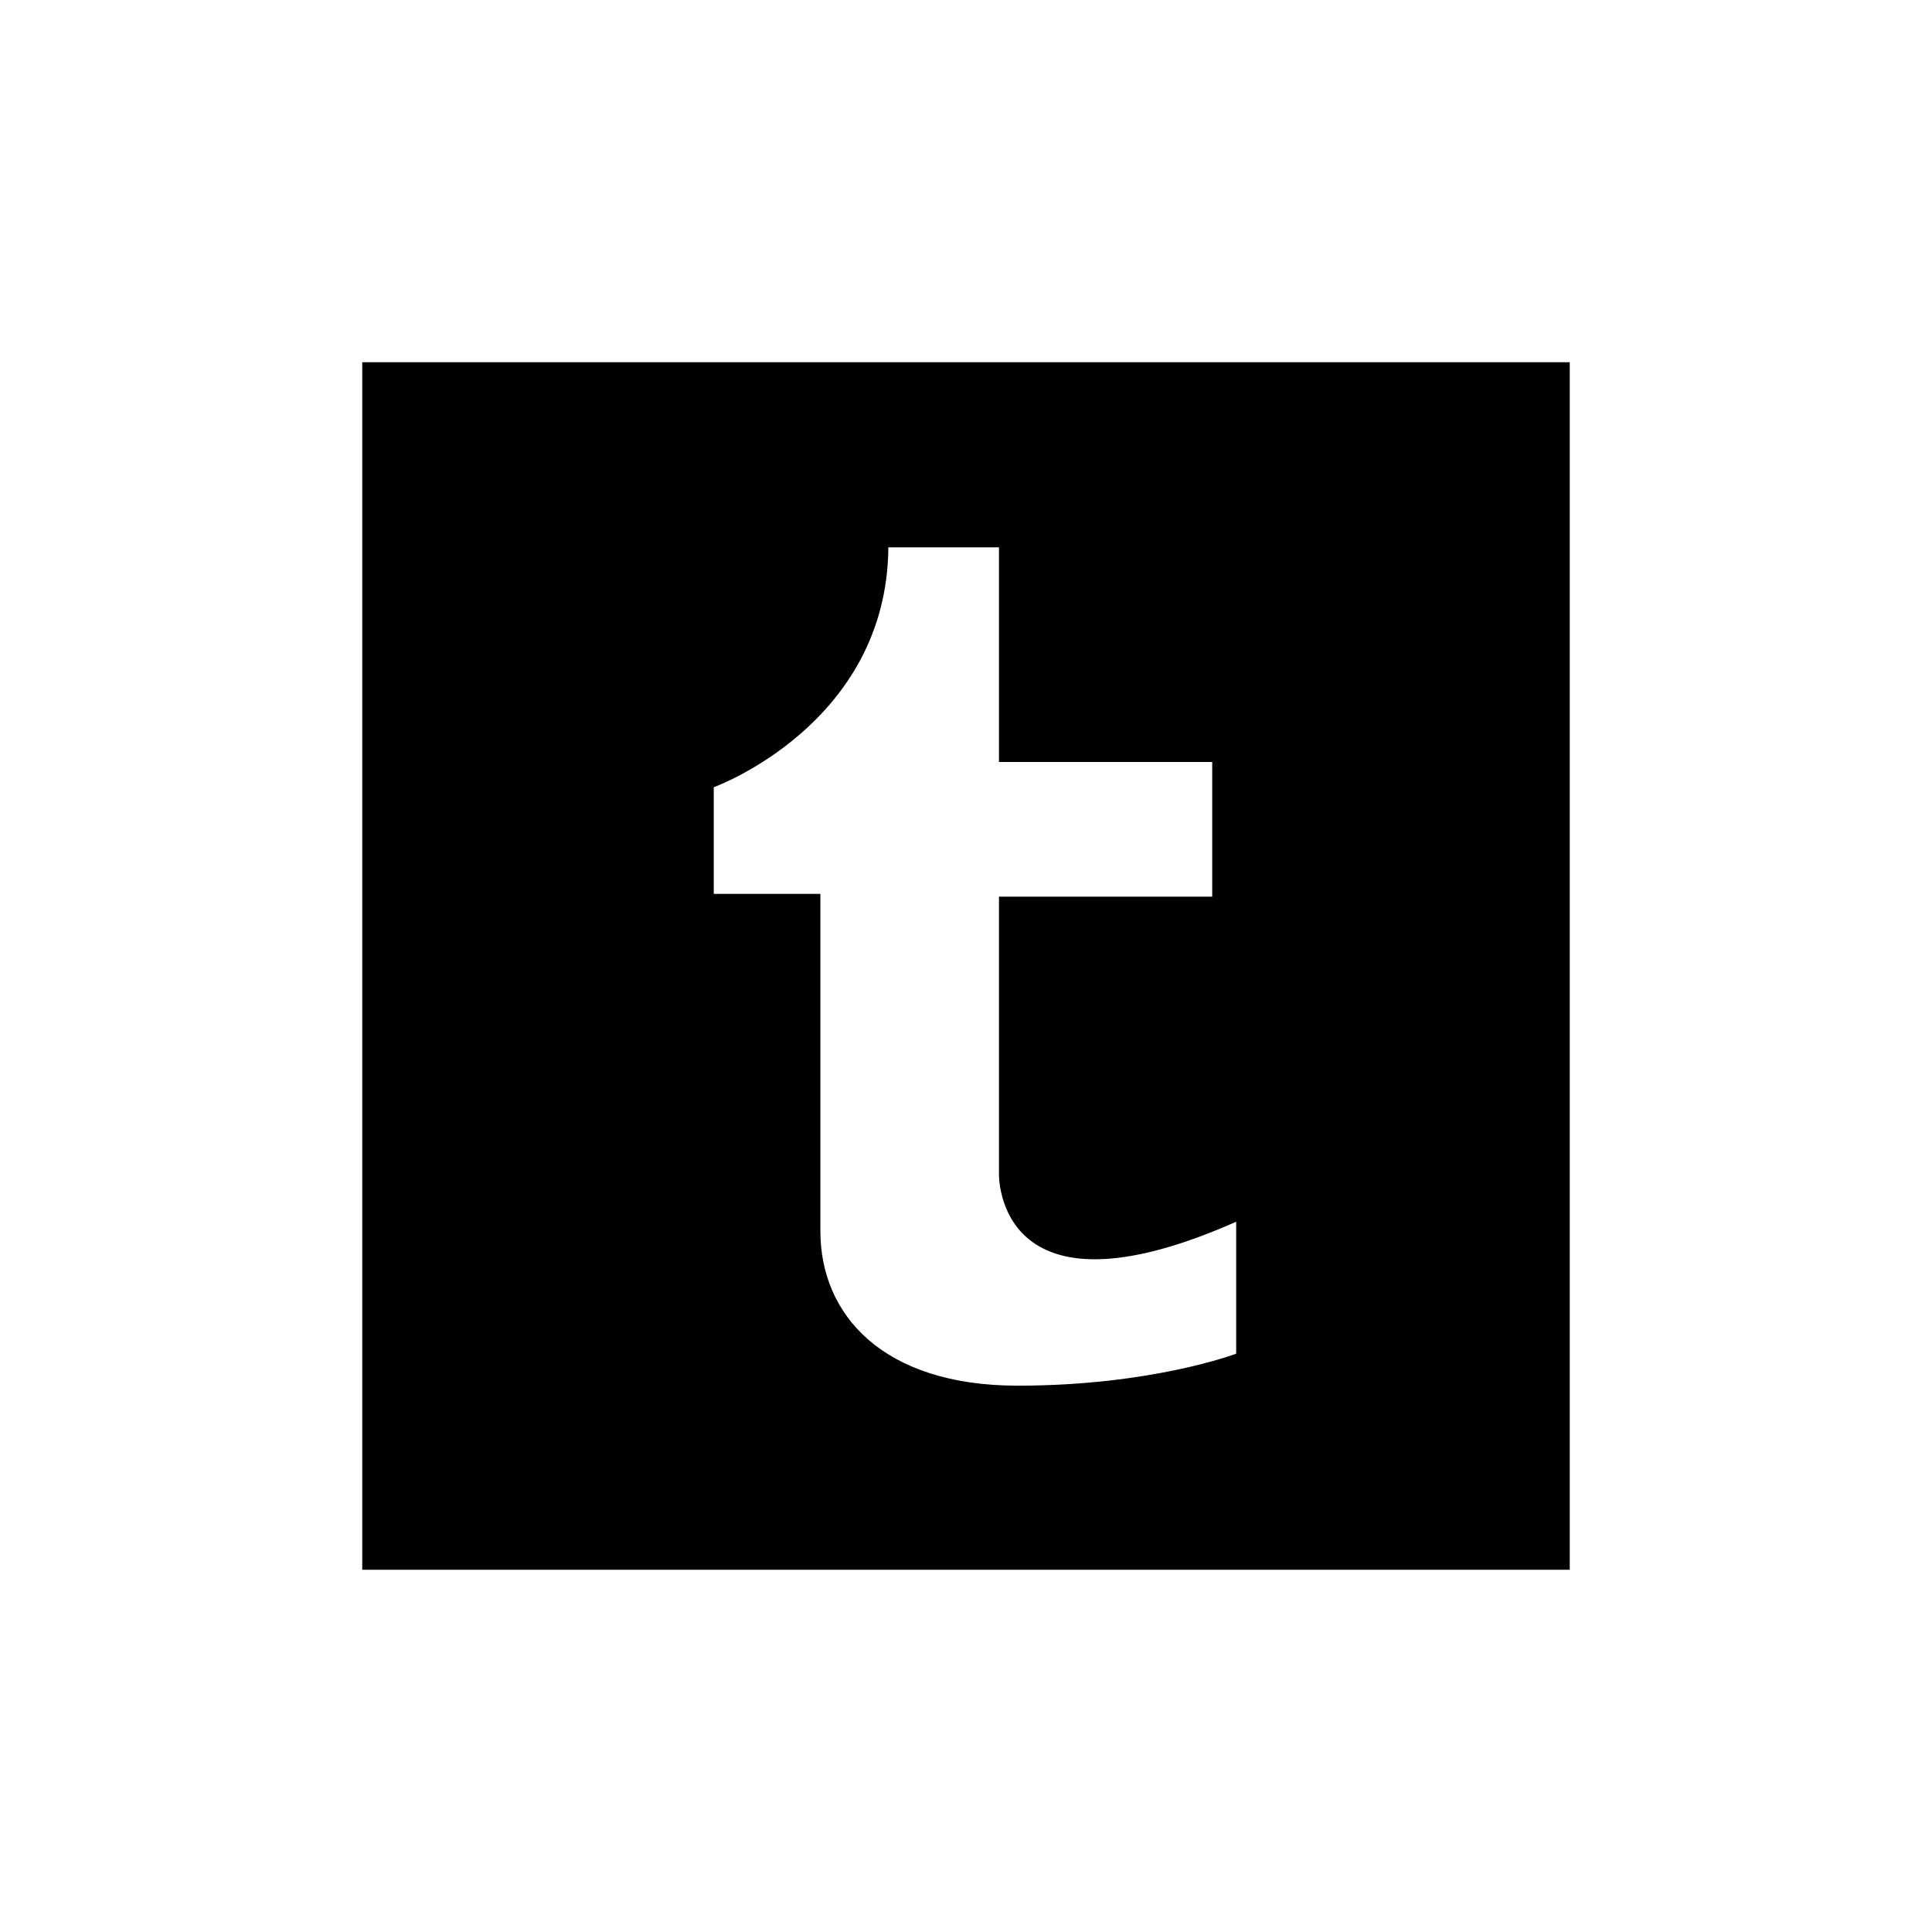
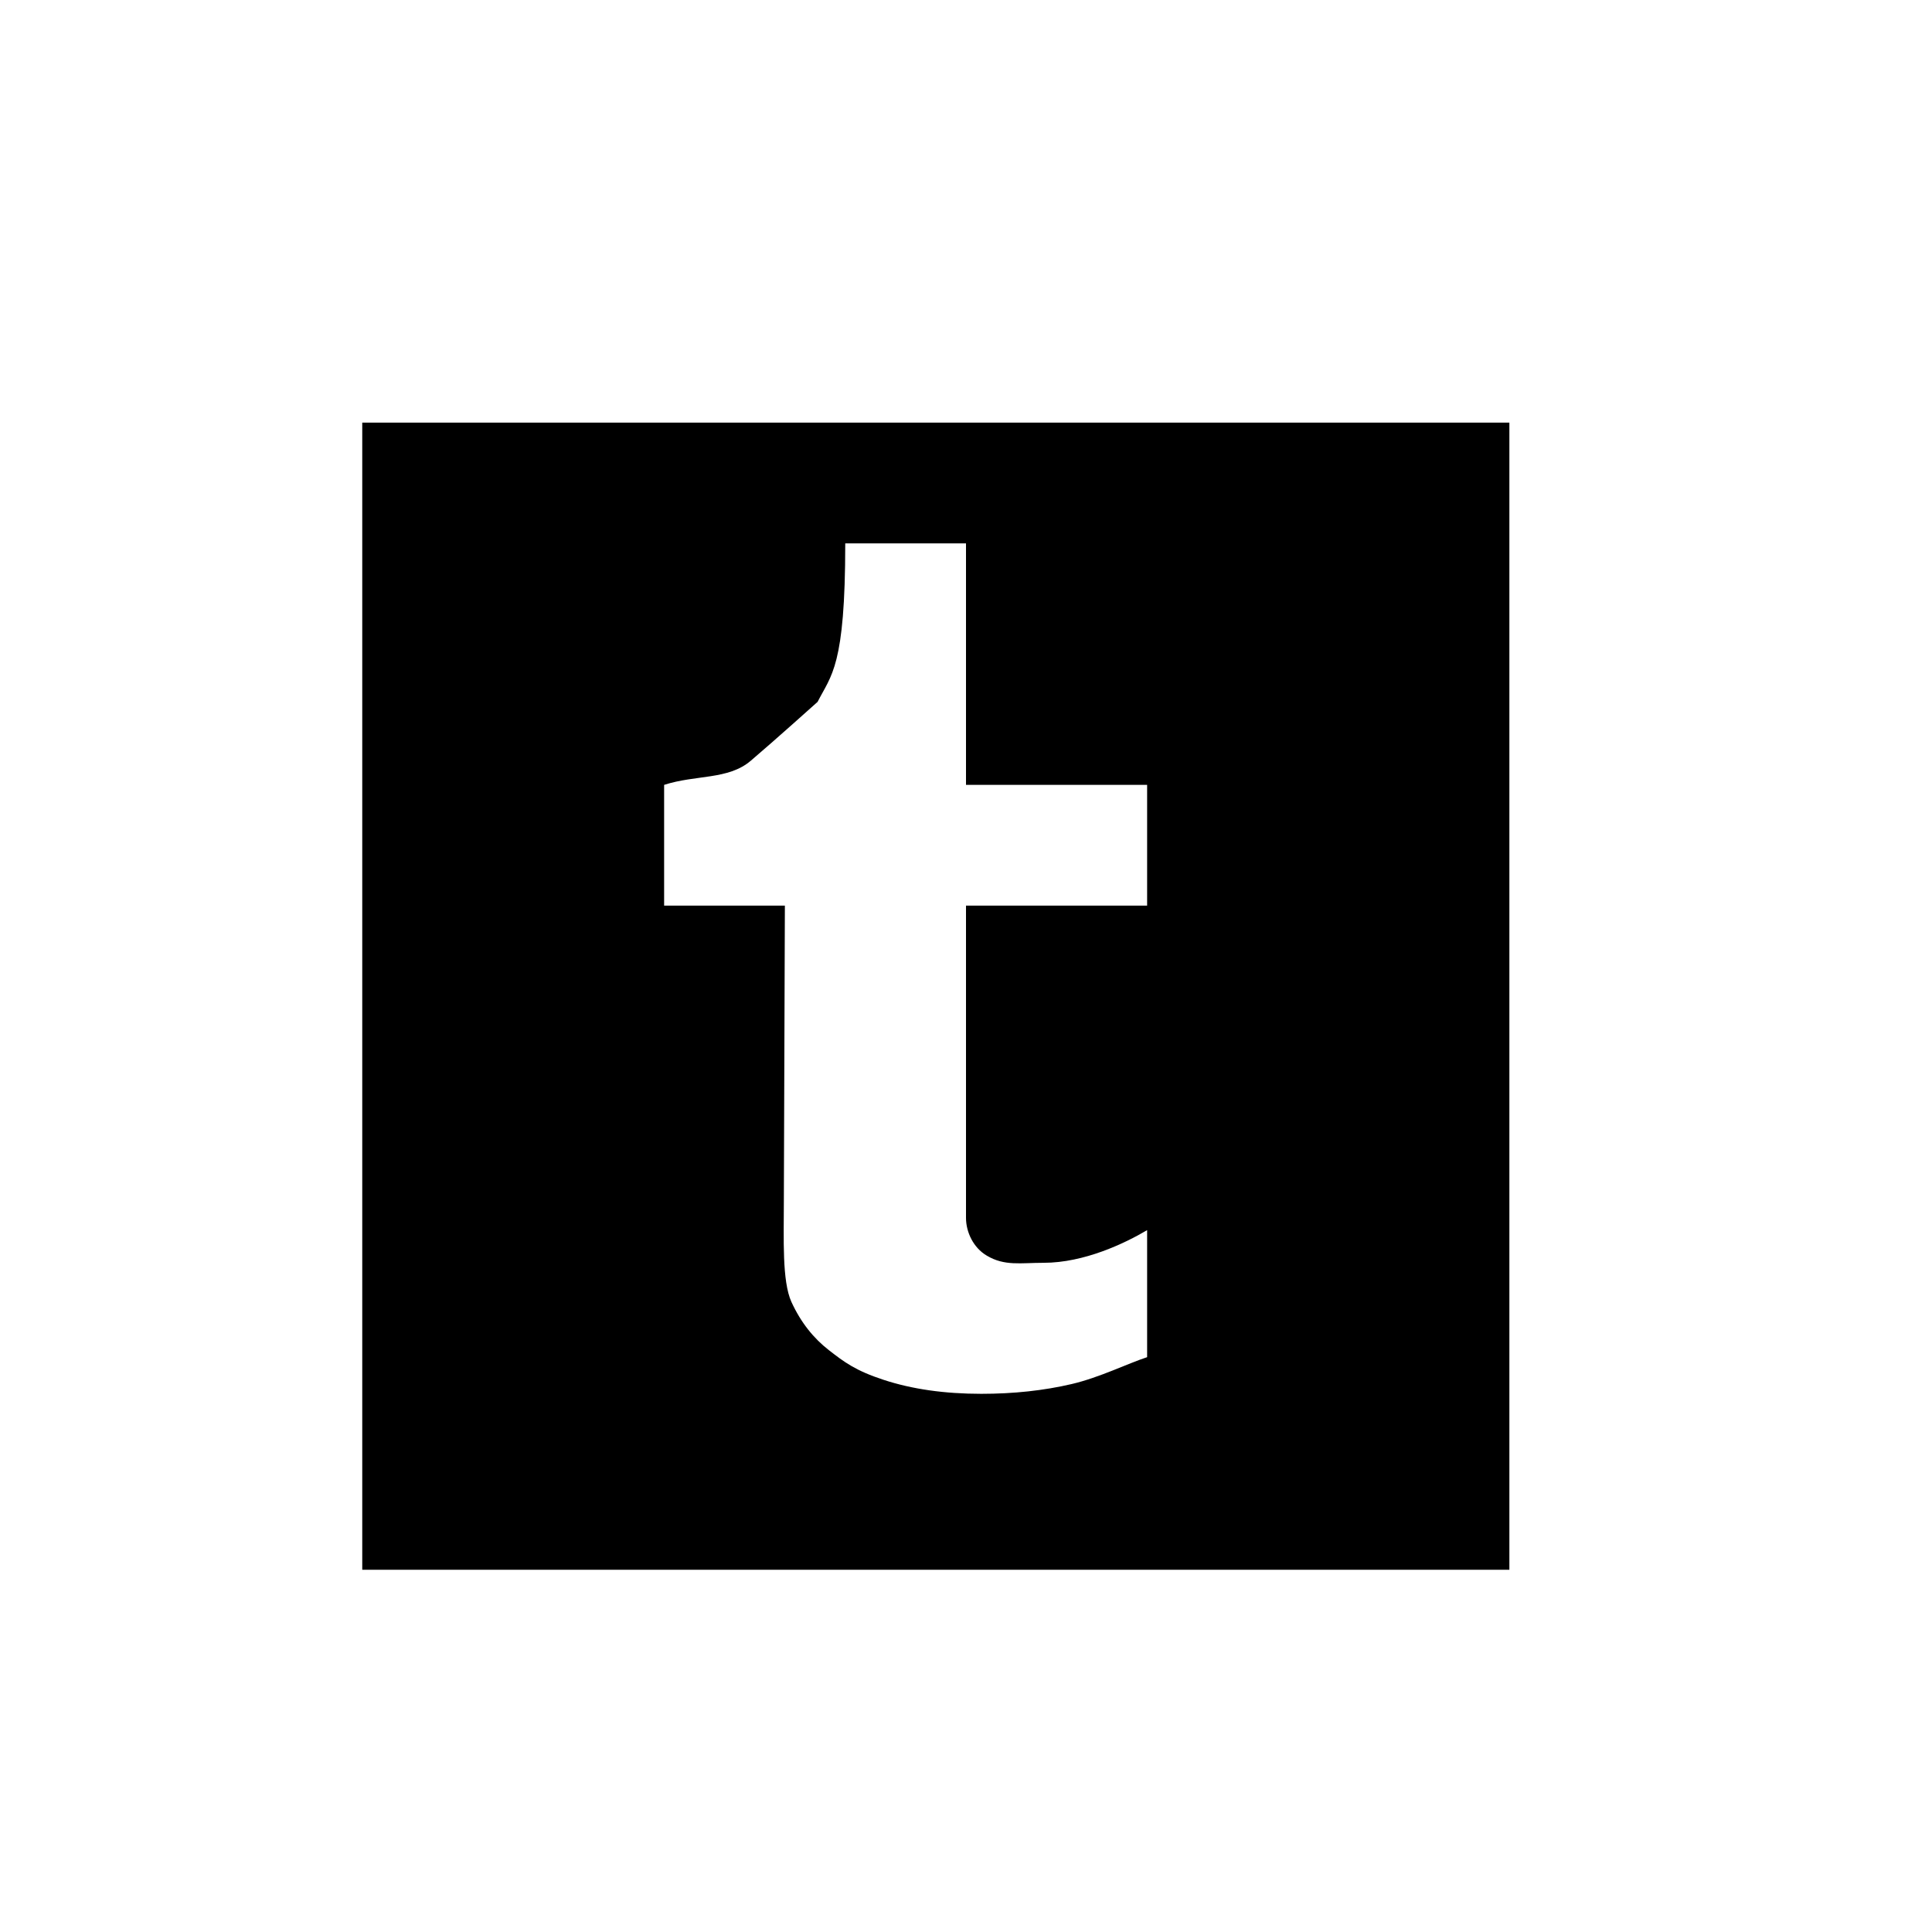
- <svg xmlns="http://www.w3.org/2000/svg" version="1.1" id="Layer_1" x="0px" y="0px" width="32px" height="32px" viewBox="0 0 32 32" enable-background="new 0 0 32 32" xml:space="preserve">
-   <path d="M6,6v20h20V6H6z M20.475,22.421c0,0-1.391,0.53-3.62,0.53c-2.23,0-3.267-1.171-3.267-2.561c0-1.391,0-5.585,0-5.585h-1.766  v-1.766c0,0,2.87-1.038,2.892-3.973h1.832v0.001v3.554h3.532v2.23h-3.532v4.591c0,0-0.066,2.561,3.929,0.794V22.421z" />
+ <svg xmlns="http://www.w3.org/2000/svg" version="1.1" id="Layer_1" x="0px" y="0px" width="32px" height="32px" viewBox="0 0 32 32" style="enable-background:new 0 0 32 32;" xml:space="preserve">
+   <path d="M6,7v19h19V7H6z M19,15h-3v4c0,0.773,0,0.773,0,1.172c0,0.234,0.121,0.494,0.344,0.625c0.294,0.176,0.56,0.119,0.941,0.119  c0.674,0,1.348-0.324,1.715-0.541v2.104c-0.317,0.103-0.788,0.337-1.249,0.445c-0.462,0.108-0.961,0.162-1.498,0.162  c-0.608,0-1.147-0.077-1.616-0.231c-0.469-0.153-0.657-0.297-0.908-0.492s-0.464-0.456-0.621-0.8  c-0.156-0.344-0.125-1.048-0.125-1.656L13,15h-2v-2c0.524-0.17,1.06-0.081,1.433-0.398c0.374-0.317,1.109-0.977,1.109-0.977  C13.768,11.18,14,11.042,14,9h2v4h3V15z" />
</svg>
